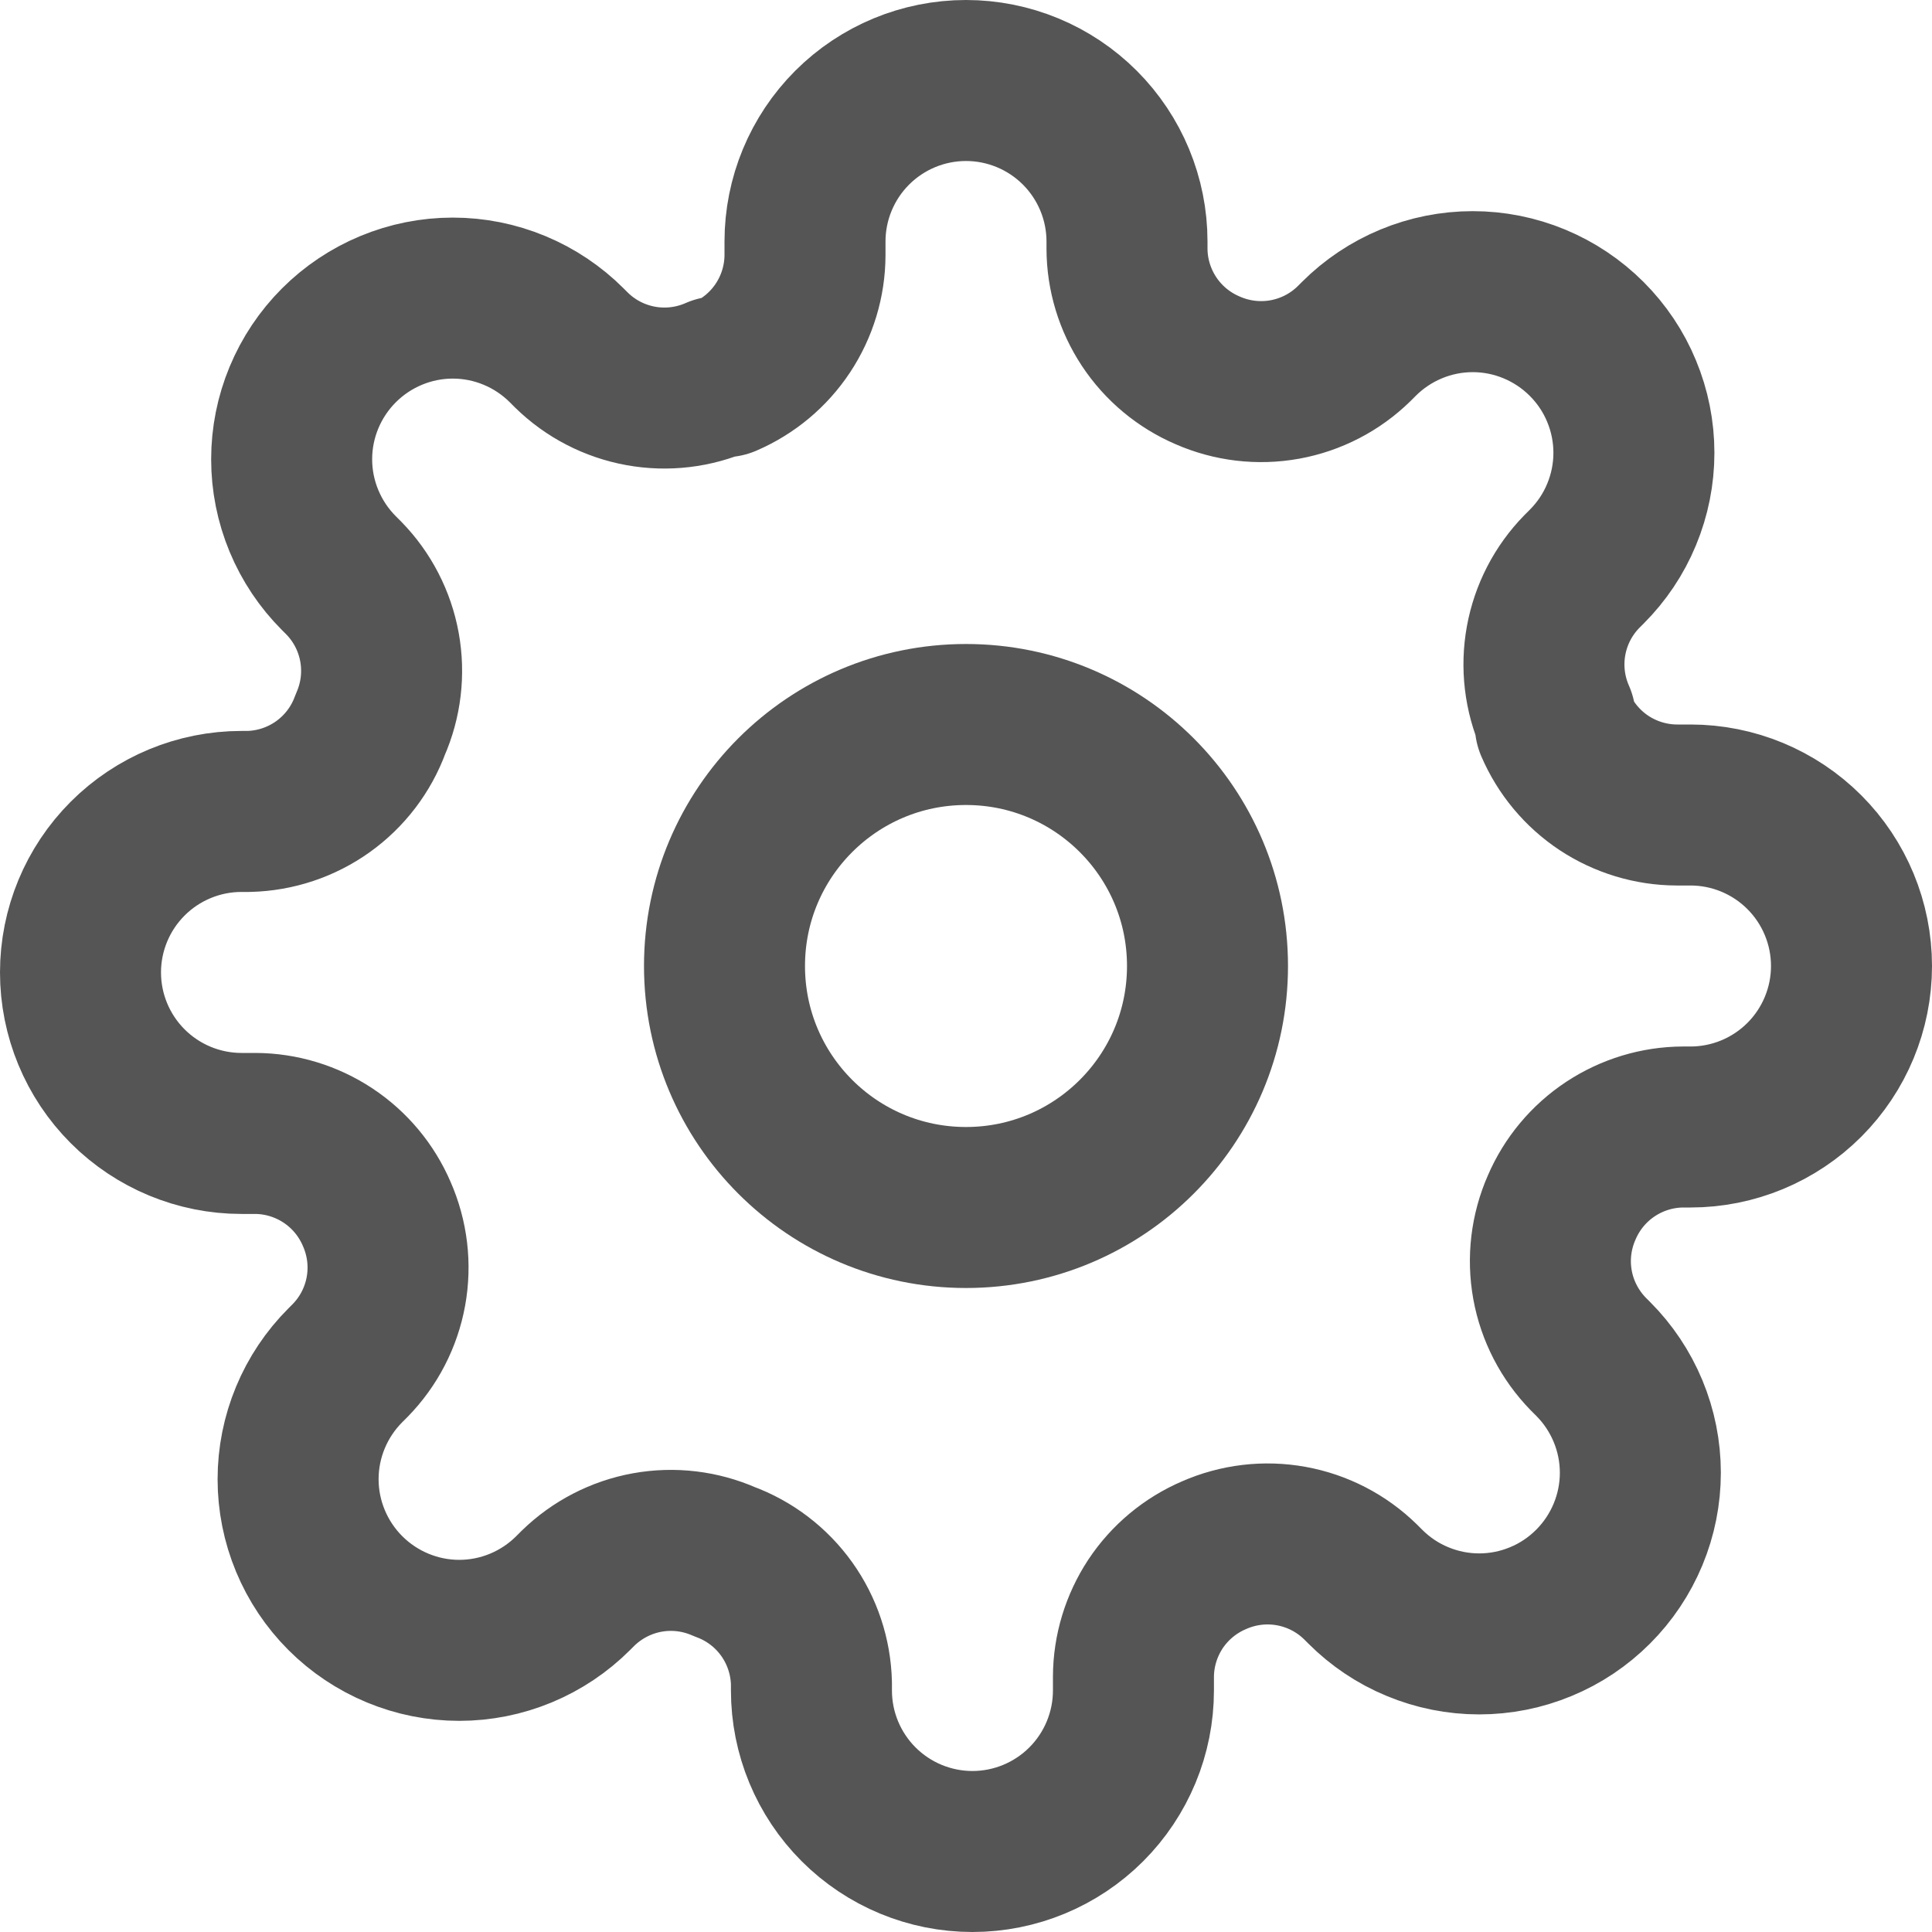
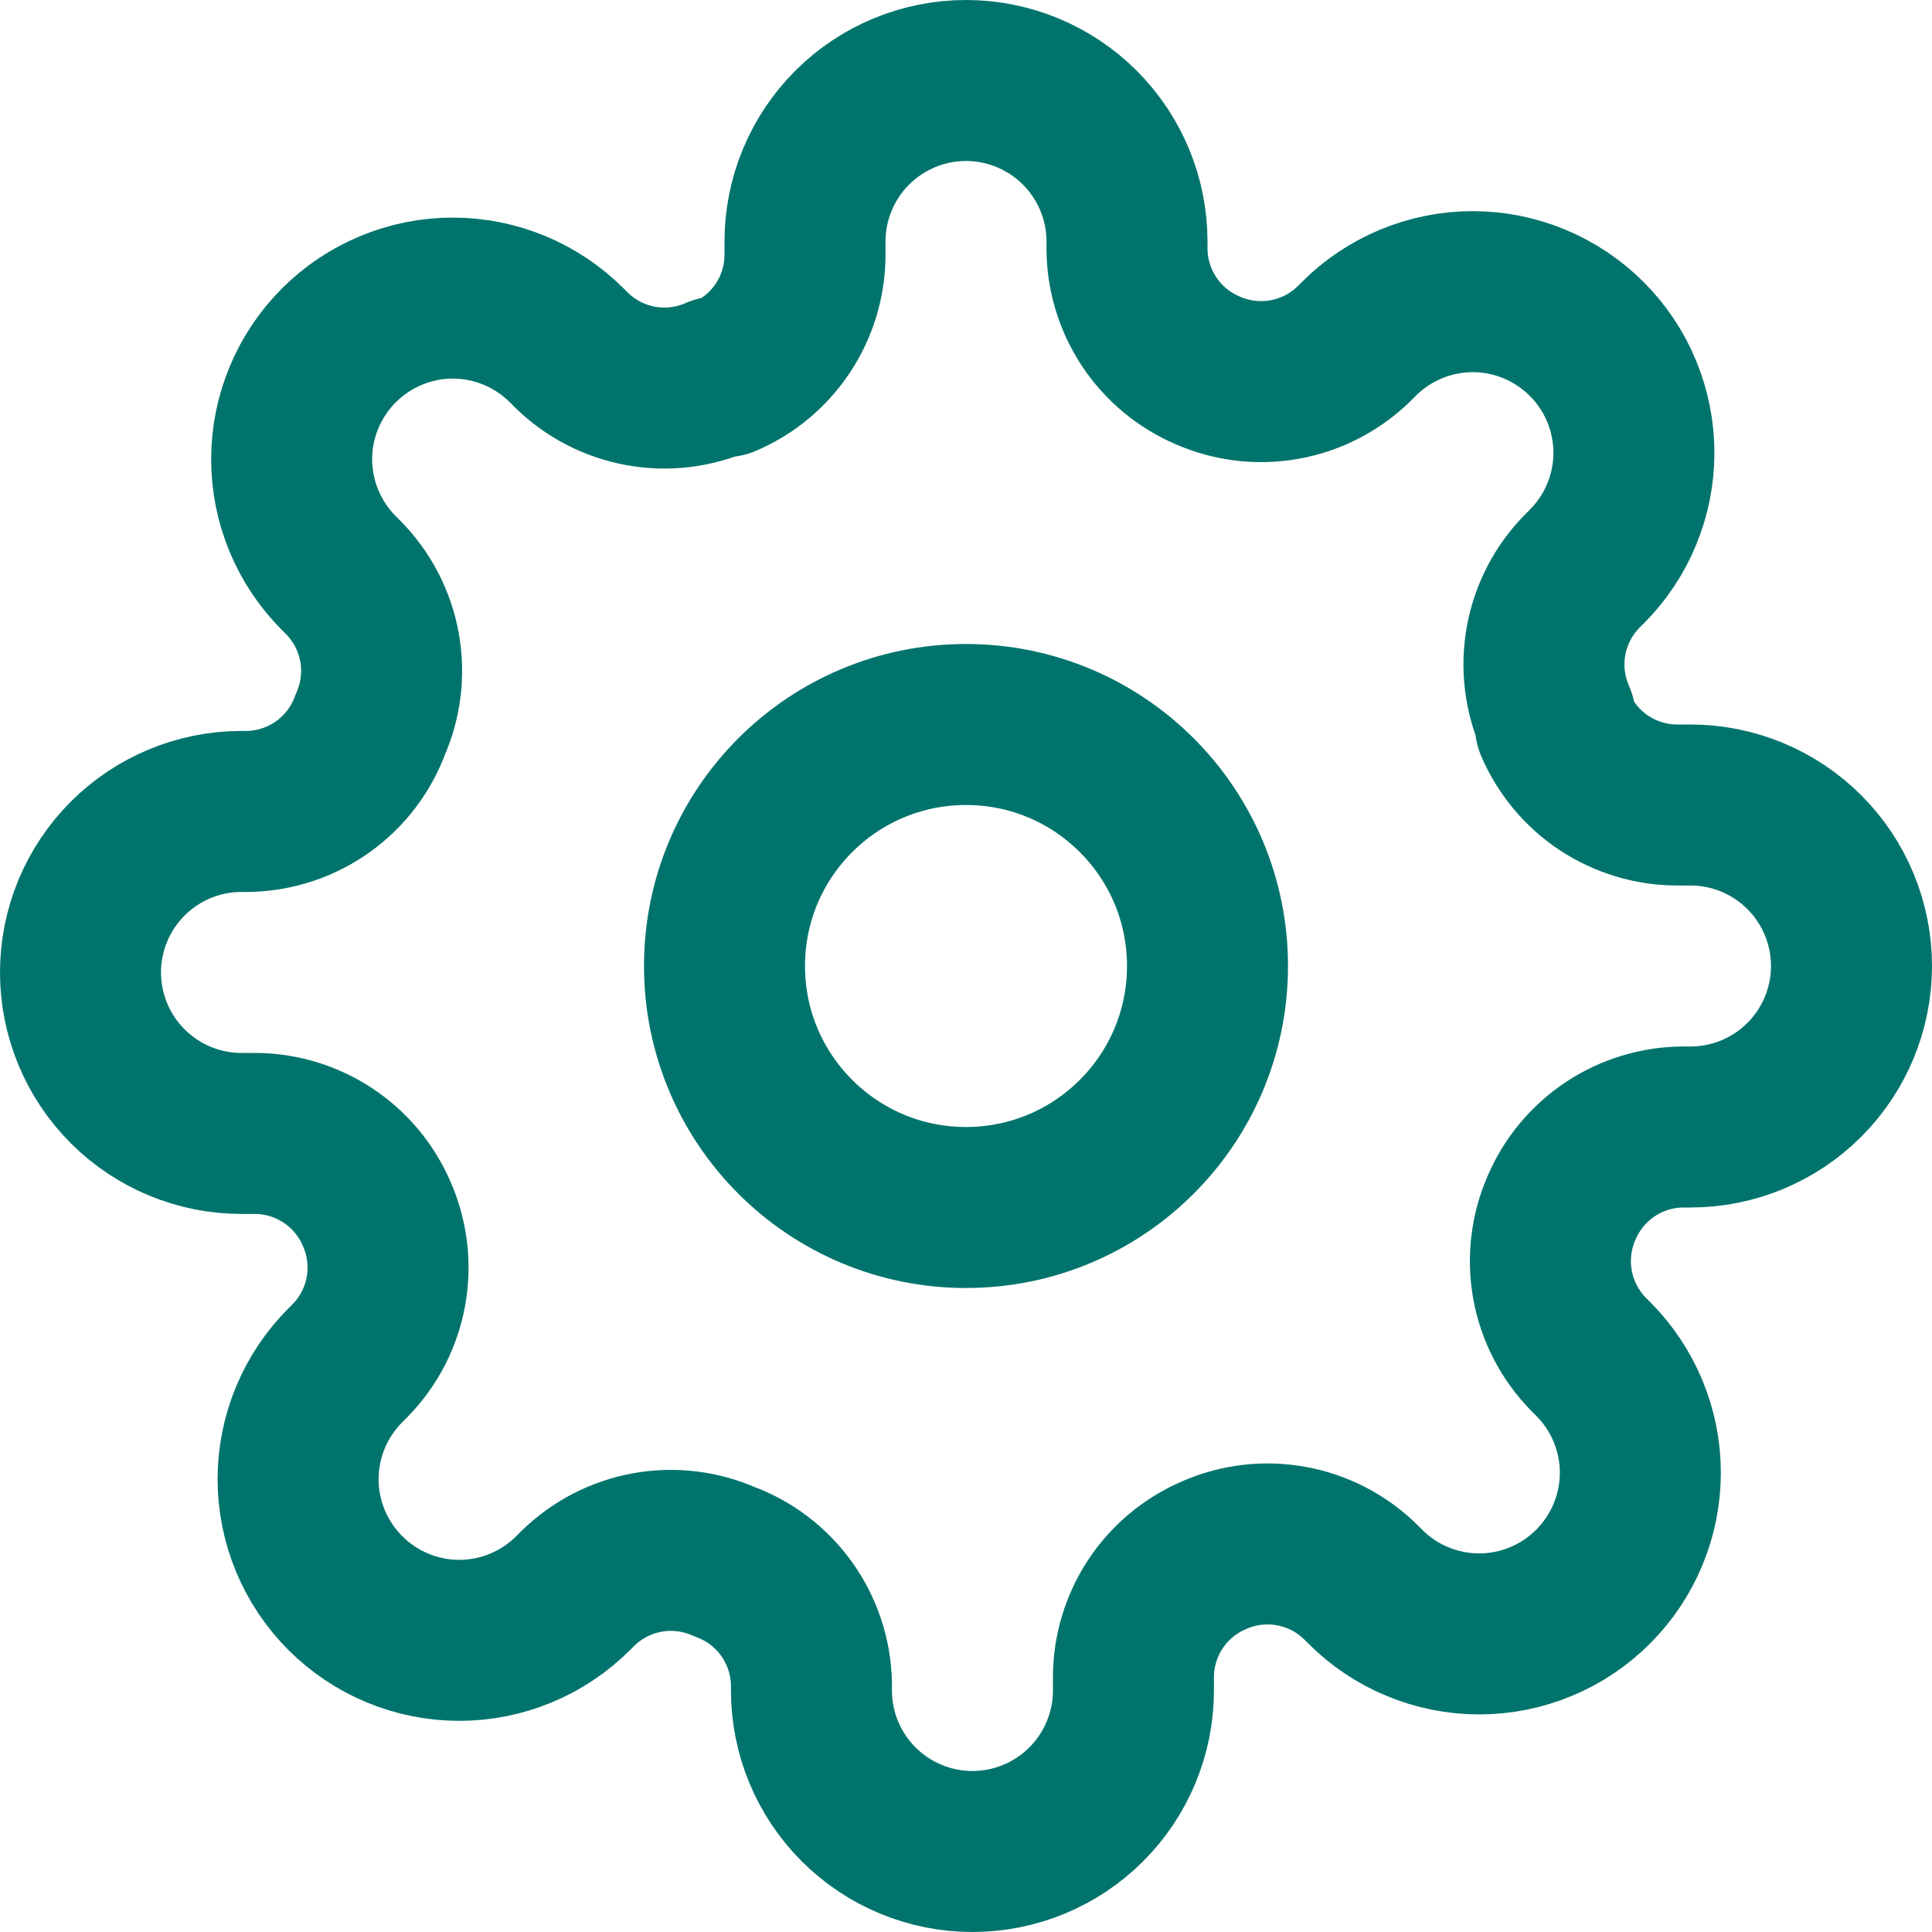
<svg xmlns="http://www.w3.org/2000/svg" width="24" height="24" viewBox="0 0 24 24" fill="none">
  <g clip-path="url(#clip0_424_2237)">
-     <path d="M12 15C13.657 15 15 13.657 15 12C15 10.343 13.657 9 12 9C10.343 9 9 10.343 9 12C9 13.657 10.343 15 12 15Z" stroke="#565556" stroke-width="2" stroke-linecap="round" stroke-linejoin="round" />
-     <path d="M19.4 15C19.267 15.302 19.227 15.636 19.286 15.961C19.345 16.285 19.5 16.584 19.73 16.82L19.79 16.88C19.976 17.066 20.123 17.286 20.224 17.529C20.325 17.772 20.377 18.032 20.377 18.295C20.377 18.558 20.325 18.818 20.224 19.061C20.123 19.304 19.976 19.524 19.79 19.71C19.604 19.896 19.384 20.044 19.141 20.144C18.898 20.245 18.638 20.297 18.375 20.297C18.112 20.297 17.852 20.245 17.609 20.144C17.366 20.044 17.146 19.896 16.96 19.71L16.9 19.65C16.664 19.419 16.365 19.265 16.041 19.206C15.716 19.147 15.382 19.187 15.08 19.32C14.784 19.447 14.532 19.657 14.354 19.925C14.177 20.194 14.081 20.508 14.08 20.83V21C14.08 21.53 13.869 22.039 13.494 22.414C13.119 22.789 12.61 23 12.08 23C11.55 23 11.041 22.789 10.666 22.414C10.291 22.039 10.08 21.53 10.08 21V20.91C10.072 20.579 9.965 20.258 9.773 19.989C9.58 19.719 9.311 19.514 9 19.4C8.698 19.267 8.364 19.227 8.039 19.286C7.715 19.345 7.416 19.5 7.18 19.73L7.12 19.79C6.934 19.976 6.714 20.123 6.471 20.224C6.228 20.325 5.968 20.377 5.705 20.377C5.442 20.377 5.182 20.325 4.939 20.224C4.696 20.123 4.476 19.976 4.29 19.79C4.104 19.604 3.957 19.384 3.856 19.141C3.755 18.898 3.703 18.638 3.703 18.375C3.703 18.112 3.755 17.852 3.856 17.609C3.957 17.366 4.104 17.146 4.29 16.96L4.35 16.9C4.581 16.664 4.735 16.365 4.794 16.041C4.853 15.716 4.813 15.382 4.68 15.08C4.553 14.784 4.343 14.532 4.074 14.354C3.806 14.177 3.492 14.081 3.17 14.08H3C2.47 14.08 1.961 13.869 1.586 13.494C1.211 13.119 1 12.61 1 12.08C1 11.55 1.211 11.041 1.586 10.666C1.961 10.291 2.47 10.08 3 10.08H3.09C3.421 10.072 3.742 9.965 4.011 9.773C4.281 9.58 4.486 9.311 4.6 9C4.733 8.698 4.773 8.364 4.714 8.039C4.655 7.715 4.501 7.416 4.27 7.18L4.21 7.12C4.024 6.934 3.877 6.714 3.776 6.471C3.675 6.228 3.623 5.968 3.623 5.705C3.623 5.442 3.675 5.182 3.776 4.939C3.877 4.696 4.024 4.476 4.21 4.29C4.396 4.104 4.616 3.957 4.859 3.856C5.102 3.755 5.362 3.703 5.625 3.703C5.888 3.703 6.148 3.755 6.391 3.856C6.634 3.957 6.854 4.104 7.04 4.29L7.1 4.35C7.336 4.581 7.635 4.735 7.959 4.794C8.284 4.853 8.618 4.813 8.92 4.68H9C9.296 4.553 9.548 4.343 9.726 4.074C9.903 3.806 9.999 3.492 10 3.17V3C10 2.47 10.211 1.961 10.586 1.586C10.961 1.211 11.47 1 12 1C12.53 1 13.039 1.211 13.414 1.586C13.789 1.961 14 2.47 14 3V3.09C14.001 3.412 14.097 3.726 14.274 3.994C14.452 4.263 14.704 4.473 15 4.6C15.302 4.733 15.636 4.773 15.961 4.714C16.285 4.655 16.584 4.501 16.82 4.27L16.88 4.21C17.066 4.024 17.286 3.877 17.529 3.776C17.772 3.675 18.032 3.623 18.295 3.623C18.558 3.623 18.818 3.675 19.061 3.776C19.304 3.877 19.524 4.024 19.71 4.21C19.896 4.396 20.044 4.616 20.144 4.859C20.245 5.102 20.297 5.362 20.297 5.625C20.297 5.888 20.245 6.148 20.144 6.391C20.044 6.634 19.896 6.854 19.71 7.04L19.65 7.1C19.419 7.336 19.265 7.635 19.206 7.959C19.147 8.284 19.187 8.618 19.32 8.92V9C19.447 9.296 19.657 9.548 19.925 9.726C20.194 9.903 20.508 9.999 20.83 10H21C21.53 10 22.039 10.211 22.414 10.586C22.789 10.961 23 11.47 23 12C23 12.53 22.789 13.039 22.414 13.414C22.039 13.789 21.53 14 21 14H20.91C20.588 14.001 20.274 14.097 20.006 14.274C19.737 14.452 19.527 14.704 19.4 15Z" stroke="#565556" stroke-width="2" stroke-linecap="round" stroke-linejoin="round" />
+     <path d="M12 15C13.657 15 15 13.657 15 12C15 10.343 13.657 9 12 9C10.343 9 9 10.343 9 12C9 13.657 10.343 15 12 15Z" stroke="#00746C" stroke-width="2" stroke-linecap="round" stroke-linejoin="round" />
+     <path d="M19.4 15C19.267 15.302 19.227 15.636 19.286 15.961C19.345 16.285 19.5 16.584 19.73 16.82L19.79 16.88C19.976 17.066 20.123 17.286 20.224 17.529C20.325 17.772 20.377 18.032 20.377 18.295C20.377 18.558 20.325 18.818 20.224 19.061C20.123 19.304 19.976 19.524 19.79 19.71C19.604 19.896 19.384 20.044 19.141 20.144C18.898 20.245 18.638 20.297 18.375 20.297C18.112 20.297 17.852 20.245 17.609 20.144C17.366 20.044 17.146 19.896 16.96 19.71L16.9 19.65C16.664 19.419 16.365 19.265 16.041 19.206C15.716 19.147 15.382 19.187 15.08 19.32C14.784 19.447 14.532 19.657 14.354 19.925C14.177 20.194 14.081 20.508 14.08 20.83V21C14.08 21.53 13.869 22.039 13.494 22.414C13.119 22.789 12.61 23 12.08 23C11.55 23 11.041 22.789 10.666 22.414C10.291 22.039 10.08 21.53 10.08 21V20.91C10.072 20.579 9.965 20.258 9.773 19.989C9.58 19.719 9.311 19.514 9 19.4C8.698 19.267 8.364 19.227 8.039 19.286C7.715 19.345 7.416 19.5 7.18 19.73L7.12 19.79C6.934 19.976 6.714 20.123 6.471 20.224C6.228 20.325 5.968 20.377 5.705 20.377C5.442 20.377 5.182 20.325 4.939 20.224C4.696 20.123 4.476 19.976 4.29 19.79C4.104 19.604 3.957 19.384 3.856 19.141C3.755 18.898 3.703 18.638 3.703 18.375C3.703 18.112 3.755 17.852 3.856 17.609C3.957 17.366 4.104 17.146 4.29 16.96L4.35 16.9C4.581 16.664 4.735 16.365 4.794 16.041C4.853 15.716 4.813 15.382 4.68 15.08C4.553 14.784 4.343 14.532 4.074 14.354C3.806 14.177 3.492 14.081 3.17 14.08H3C2.47 14.08 1.961 13.869 1.586 13.494C1.211 13.119 1 12.61 1 12.08C1 11.55 1.211 11.041 1.586 10.666C1.961 10.291 2.47 10.08 3 10.08H3.09C3.421 10.072 3.742 9.965 4.011 9.773C4.281 9.58 4.486 9.311 4.6 9C4.733 8.698 4.773 8.364 4.714 8.039C4.655 7.715 4.501 7.416 4.27 7.18L4.21 7.12C4.024 6.934 3.877 6.714 3.776 6.471C3.675 6.228 3.623 5.968 3.623 5.705C3.623 5.442 3.675 5.182 3.776 4.939C3.877 4.696 4.024 4.476 4.21 4.29C4.396 4.104 4.616 3.957 4.859 3.856C5.102 3.755 5.362 3.703 5.625 3.703C5.888 3.703 6.148 3.755 6.391 3.856C6.634 3.957 6.854 4.104 7.04 4.29L7.1 4.35C7.336 4.581 7.635 4.735 7.959 4.794C8.284 4.853 8.618 4.813 8.92 4.68H9C9.296 4.553 9.548 4.343 9.726 4.074C9.903 3.806 9.999 3.492 10 3.17V3C10 2.47 10.211 1.961 10.586 1.586C10.961 1.211 11.47 1 12 1C12.53 1 13.039 1.211 13.414 1.586C13.789 1.961 14 2.47 14 3V3.09C14.001 3.412 14.097 3.726 14.274 3.994C14.452 4.263 14.704 4.473 15 4.6C15.302 4.733 15.636 4.773 15.961 4.714C16.285 4.655 16.584 4.501 16.82 4.27L16.88 4.21C17.066 4.024 17.286 3.877 17.529 3.776C17.772 3.675 18.032 3.623 18.295 3.623C18.558 3.623 18.818 3.675 19.061 3.776C19.304 3.877 19.524 4.024 19.71 4.21C19.896 4.396 20.044 4.616 20.144 4.859C20.245 5.102 20.297 5.362 20.297 5.625C20.297 5.888 20.245 6.148 20.144 6.391C20.044 6.634 19.896 6.854 19.71 7.04L19.65 7.1C19.419 7.336 19.265 7.635 19.206 7.959C19.147 8.284 19.187 8.618 19.32 8.92V9C19.447 9.296 19.657 9.548 19.925 9.726C20.194 9.903 20.508 9.999 20.83 10H21C21.53 10 22.039 10.211 22.414 10.586C22.789 10.961 23 11.47 23 12C23 12.53 22.789 13.039 22.414 13.414C22.039 13.789 21.53 14 21 14H20.91C20.588 14.001 20.274 14.097 20.006 14.274C19.737 14.452 19.527 14.704 19.4 15Z" stroke="#00746C" stroke-width="2" stroke-linecap="round" stroke-linejoin="round" />
  </g>
  <defs>
    <clipPath id="clip0_424_2237">
      <rect width="24" height="24" fill="none" />
    </clipPath>
  </defs>
</svg>
